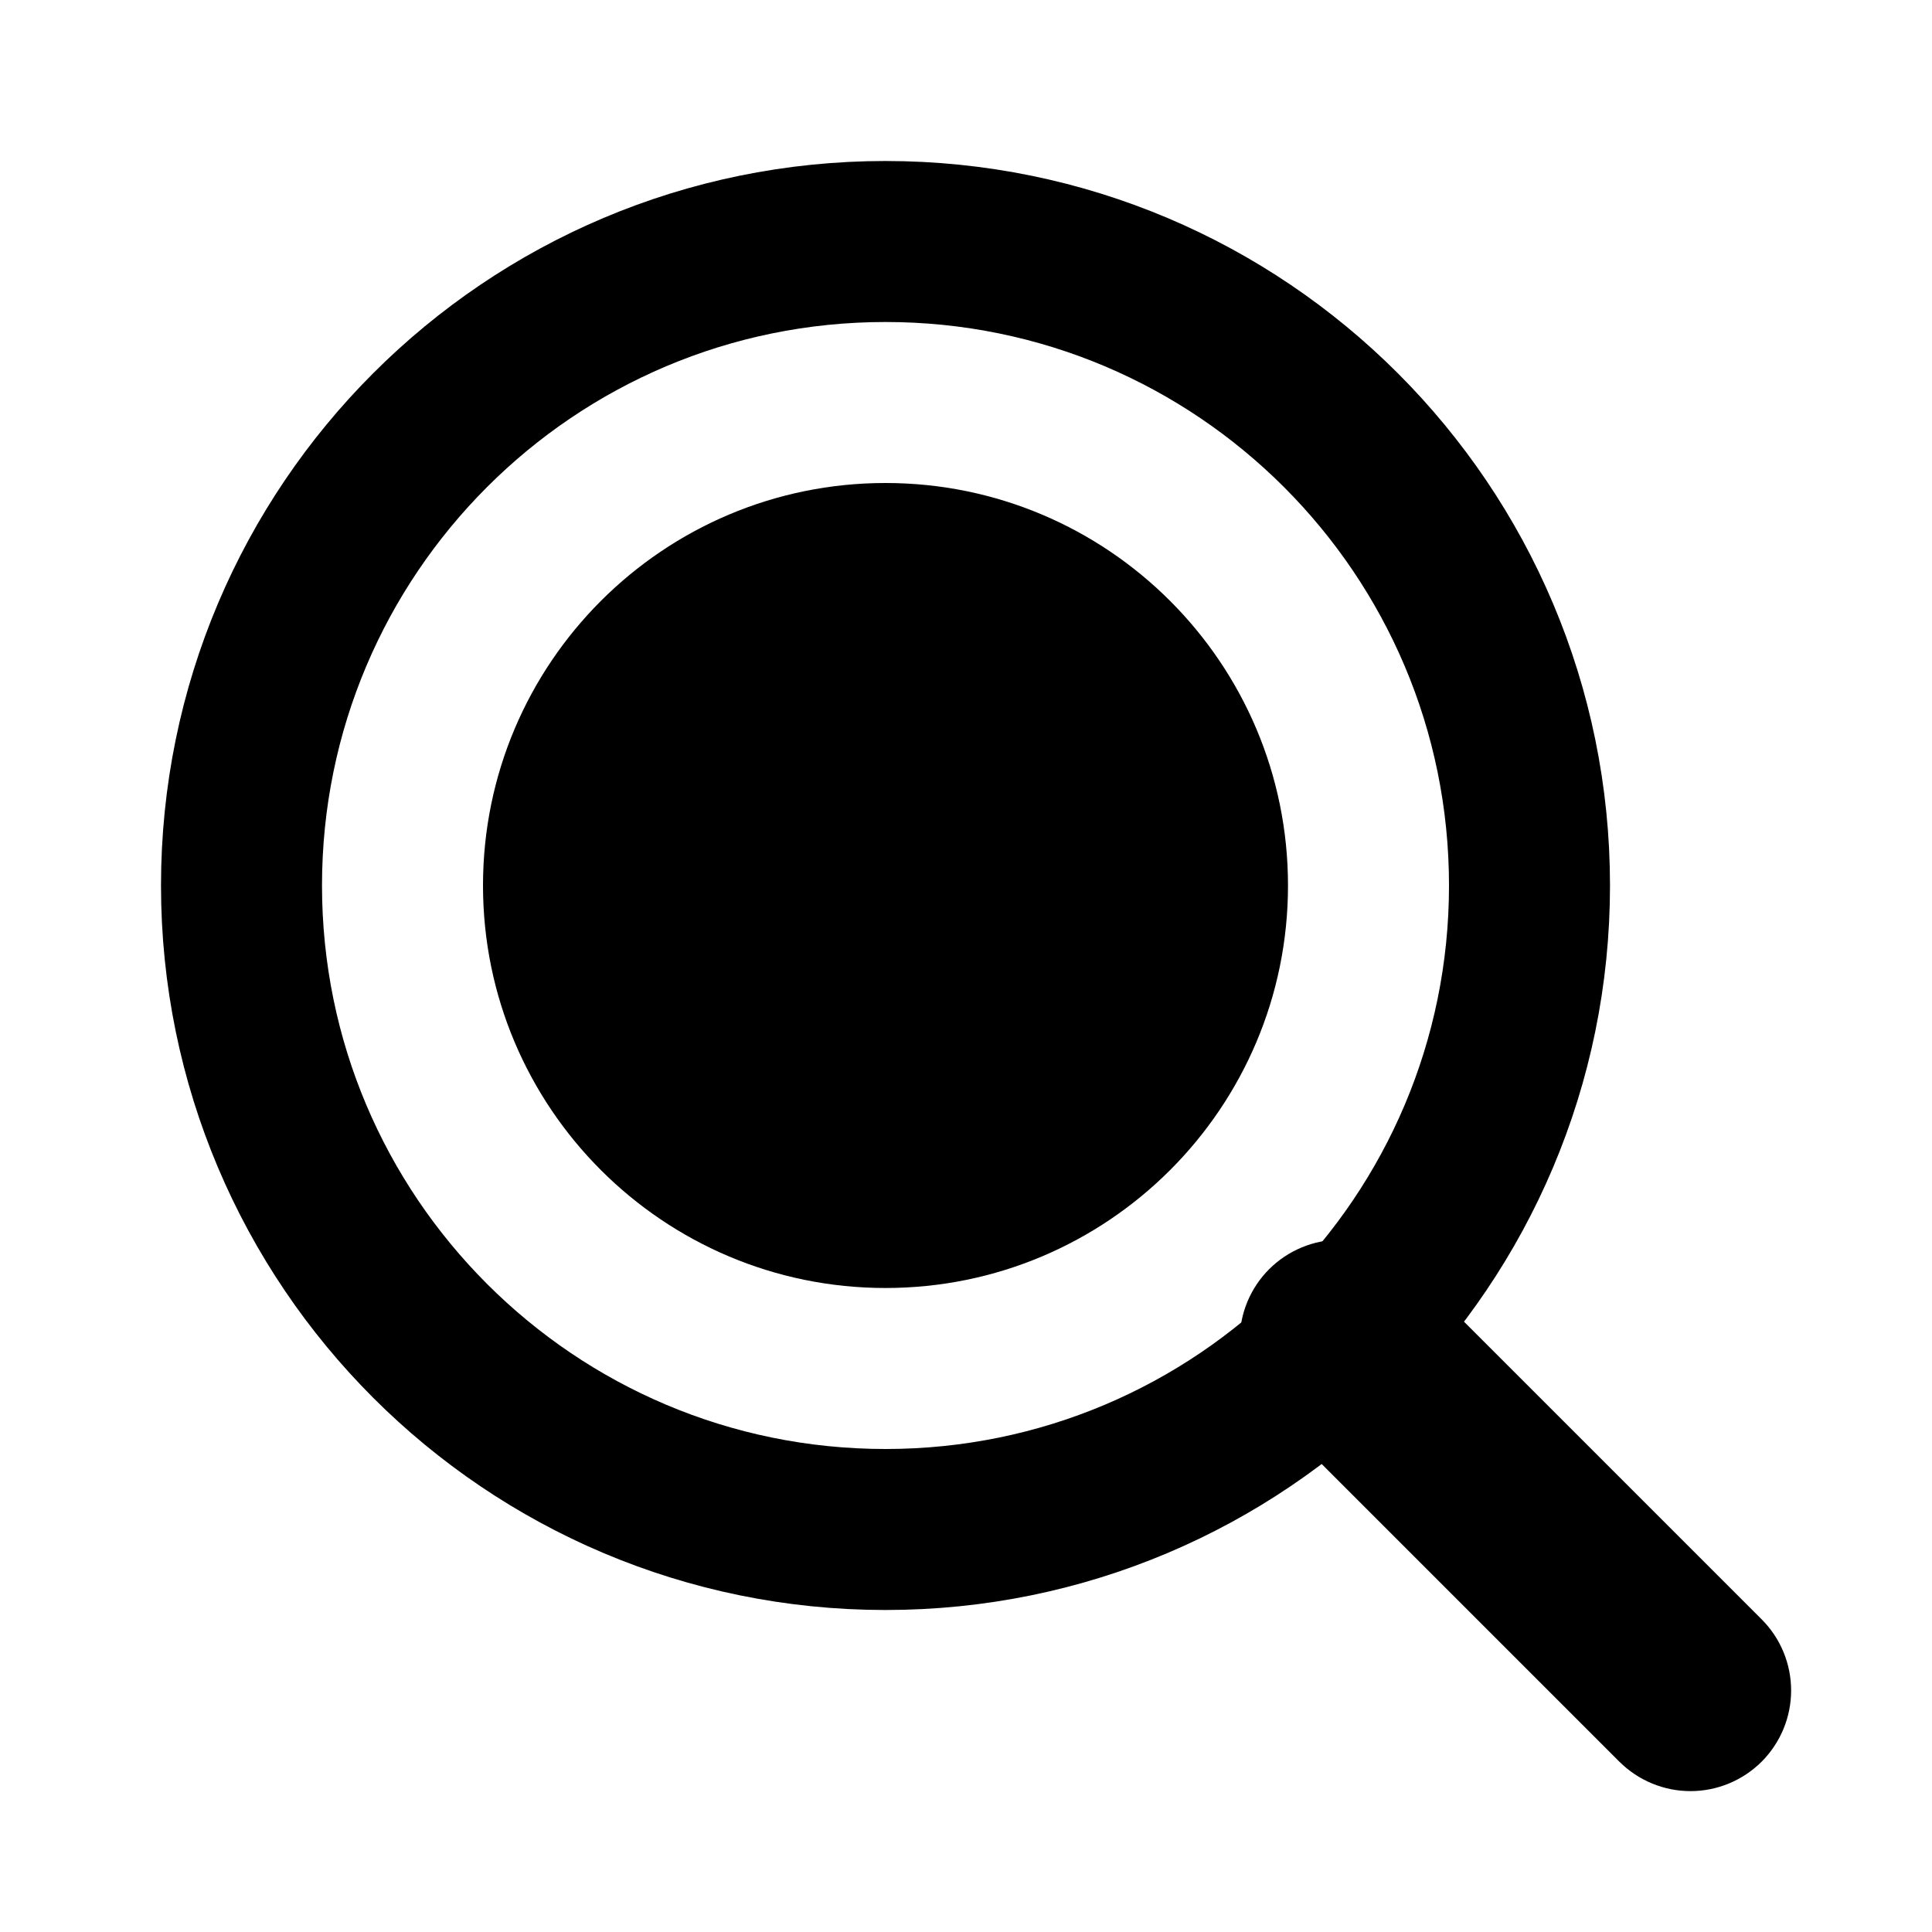
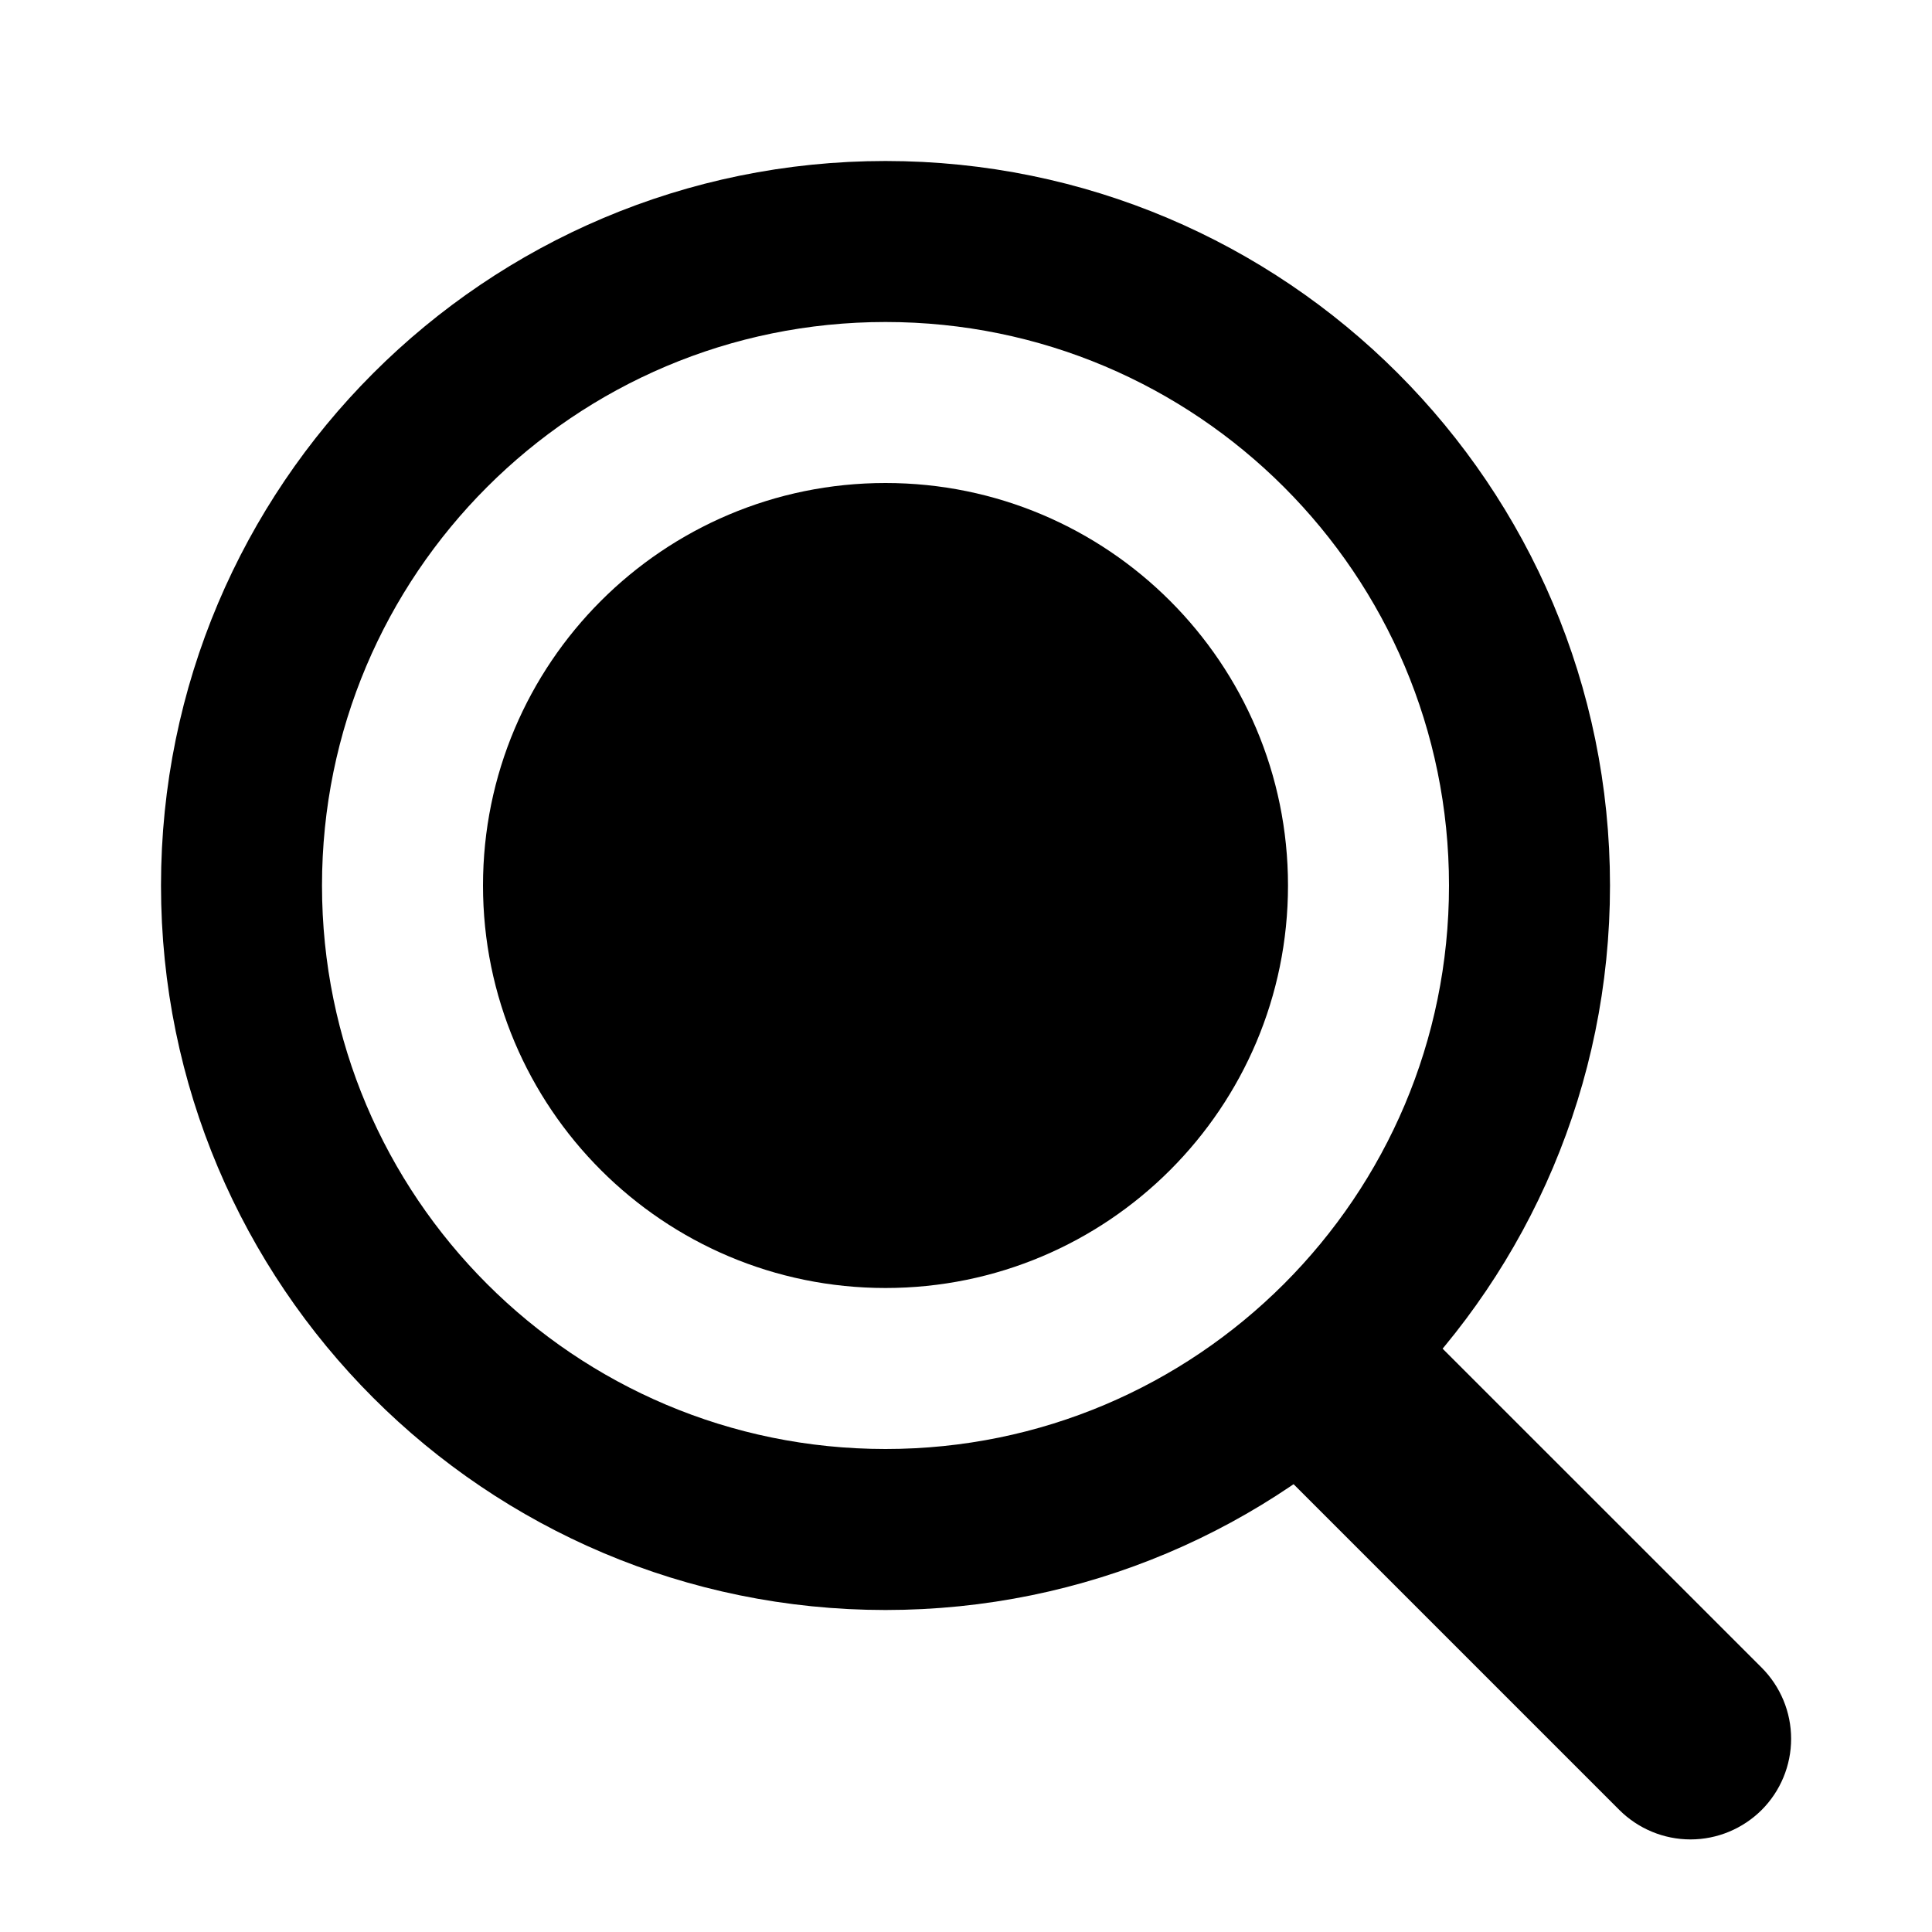
<svg xmlns="http://www.w3.org/2000/svg" width="24" height="24" viewBox="0 0 24 24" fill="none">
-   <path d="M11 19C15.418 19 19 15.418 19 11C19 6.582 15.418 3 11 3C6.582 3 3 6.582 3 11C3 15.418 6.582 19 11 19Z" stroke="currentColor" stroke-width="2.0" />
-   <path d="M11 16C13.761 16 16 13.761 16 11C16 8.239 13.761 6 11 6C8.239 6 6 8.239 6 11C6 13.761 8.239 16 11 16Z" fill="currentColor" />
-   <path d="M20.116 21.884C20.351 22.118 20.669 22.25 21 22.25C21.331 22.25 21.649 22.118 21.884 21.884C22.118 21.649 22.25 21.331 22.25 21C22.25 20.668 22.118 20.35 21.884 20.116L17.751 15.983C17.679 15.911 17.606 15.838 17.534 15.766C17.299 15.532 16.982 15.4 16.65 15.4C16.319 15.4 16.001 15.532 15.766 15.766C15.532 16 15.4 16.318 15.4 16.65C15.4 16.981 15.532 17.299 15.766 17.534L20.116 21.884Z" fill="currentColor" />
+   <path d="M11 19C15.418 19 19 15.418 19 11C19 6.582 15.418 3 11 3C6.582 3 3 6.582 3 11C3 15.418 6.582 19 11 19Z" stroke="black" stroke-width="2" />
+   <path d="M11 16C13.761 16 16 13.761 16 11C16 8.239 13.761 6 11 6C8.239 6 6 8.239 6 11C6 13.761 8.239 16 11 16Z" fill="black" />
+   <path d="M20.116 22.484C20.351 22.718 20.669 22.85 21 22.85C21.331 22.85 21.649 22.718 21.884 22.484C22.118 22.25 22.25 21.931 22.25 21.6C22.25 21.268 22.118 20.951 21.884 20.716L17.751 16.584C17.679 16.511 17.606 16.439 17.534 16.366C17.299 16.132 16.982 16 16.65 16C16.319 16 16.001 16.132 15.766 16.366C15.532 16.601 15.4 16.919 15.4 17.25C15.4 17.581 15.532 17.899 15.766 18.134L20.116 22.484Z" fill="black" />
</svg>
